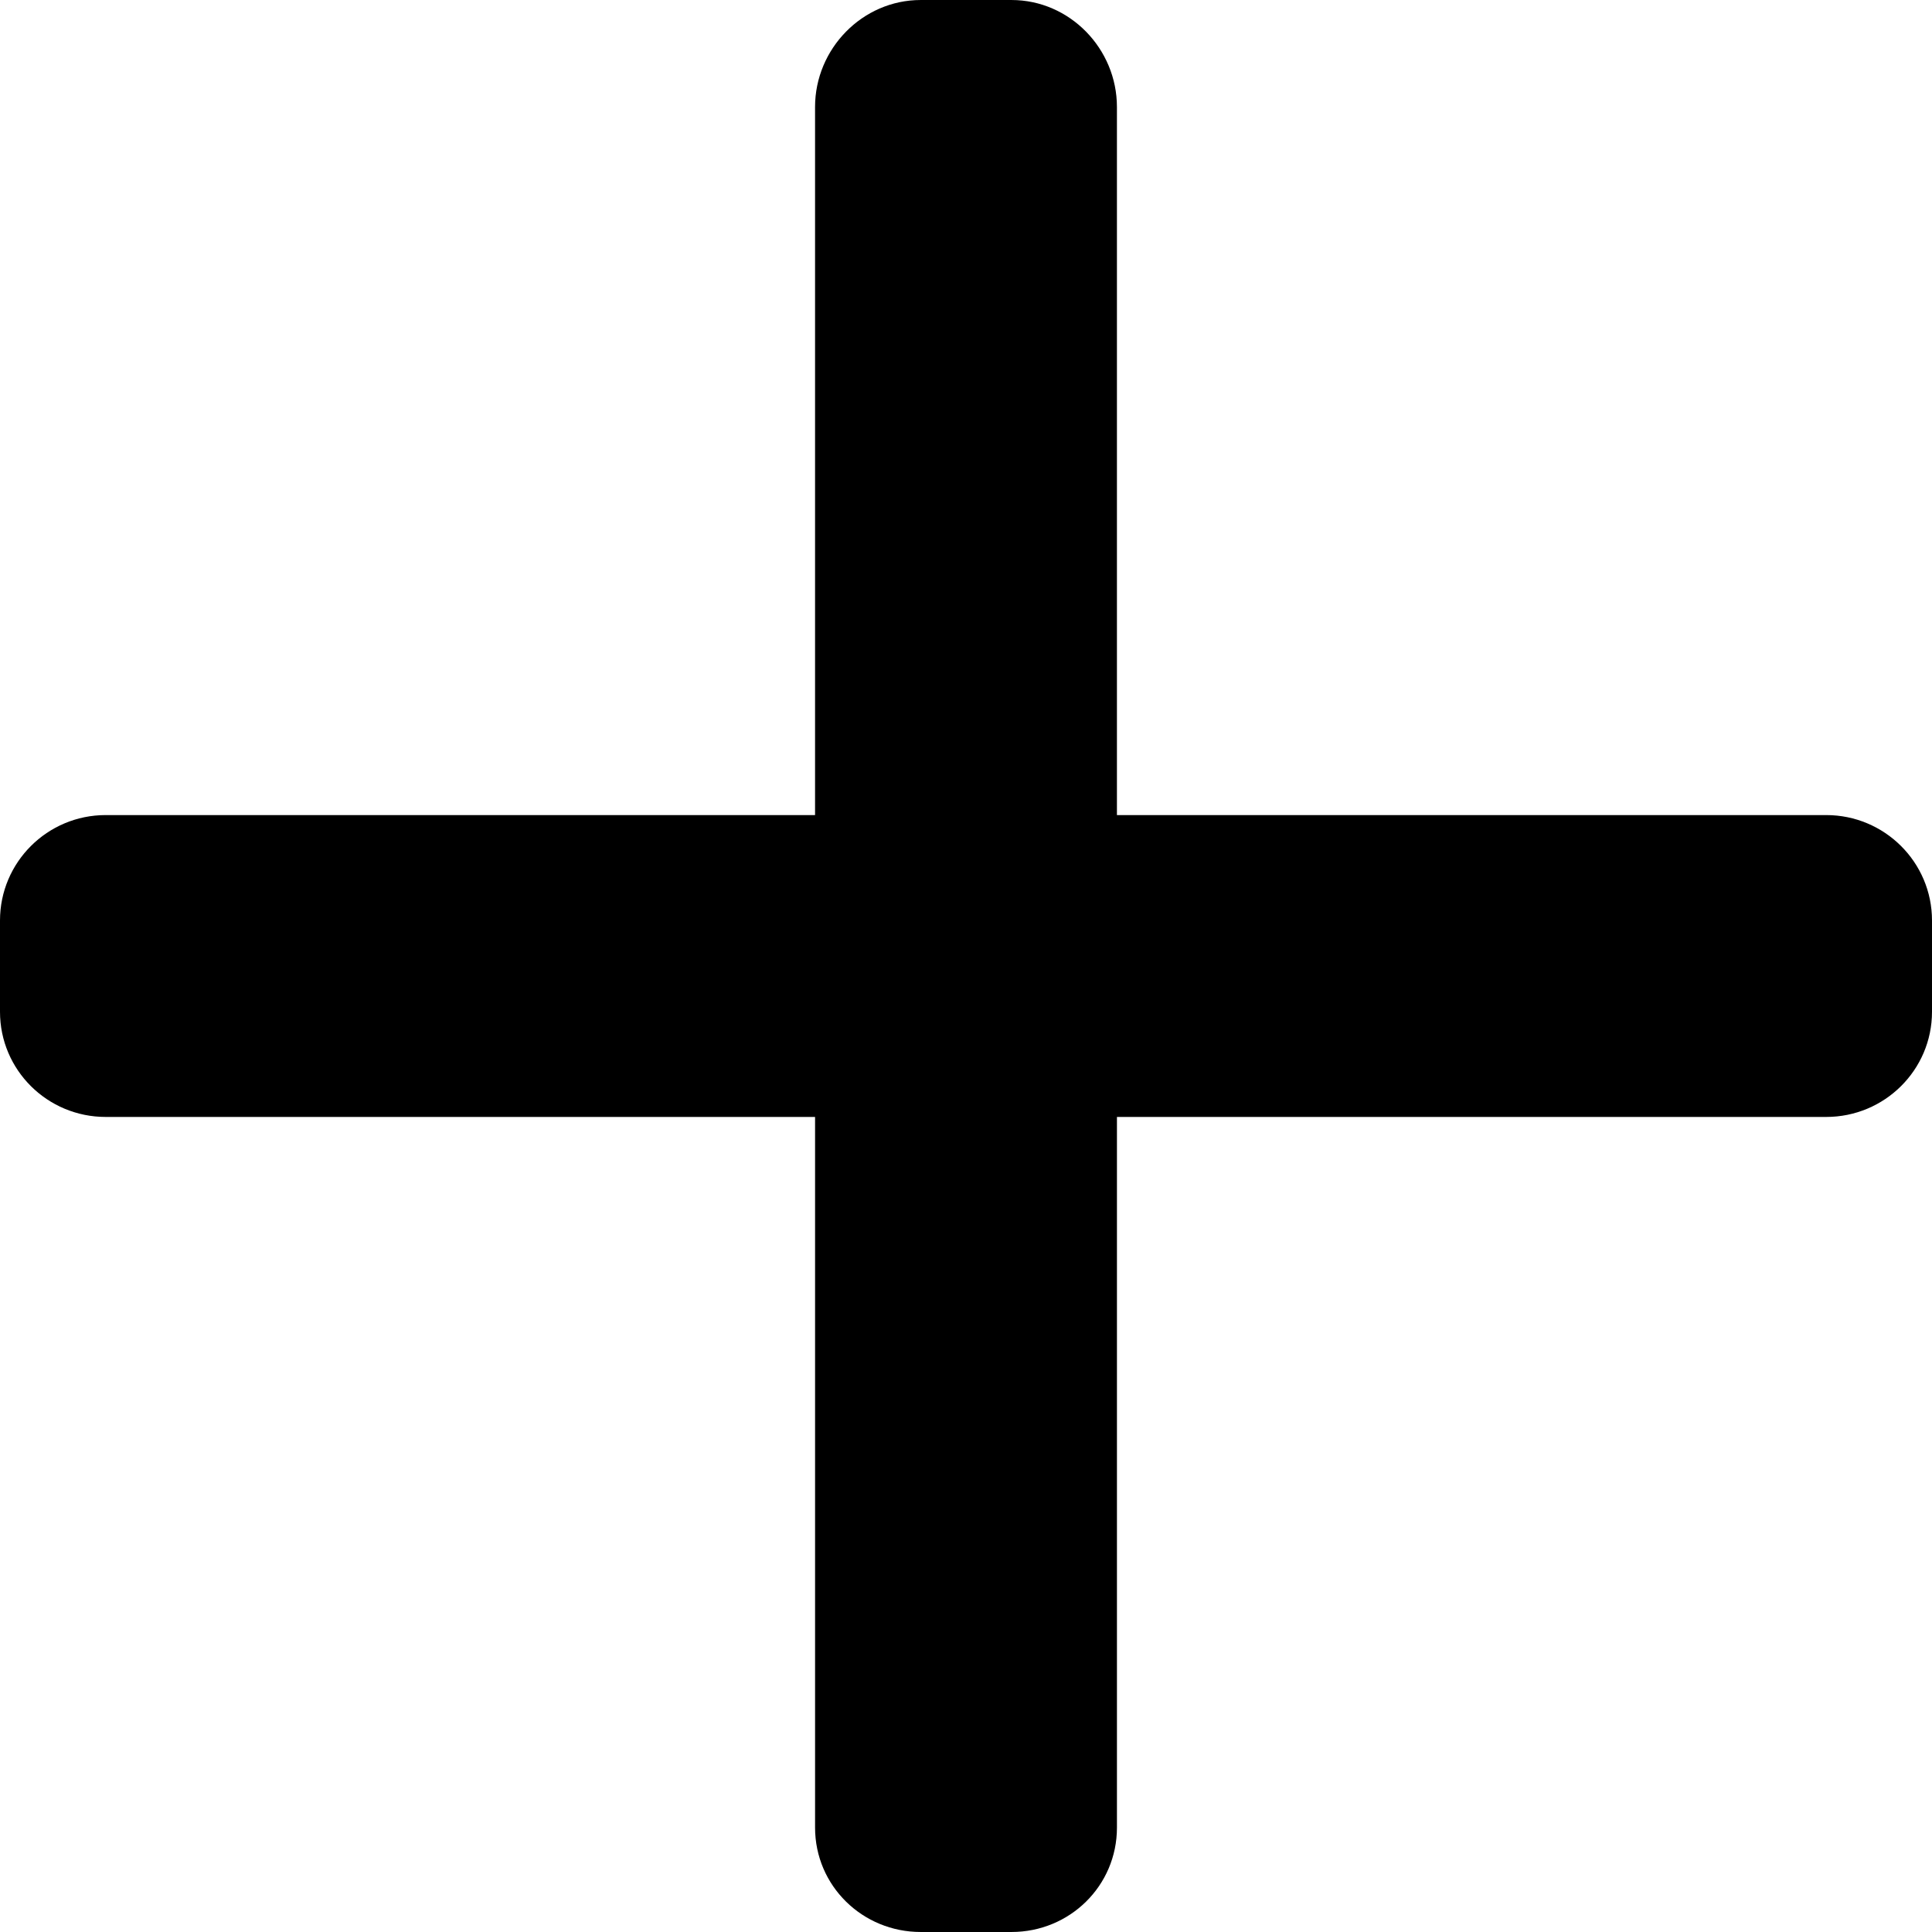
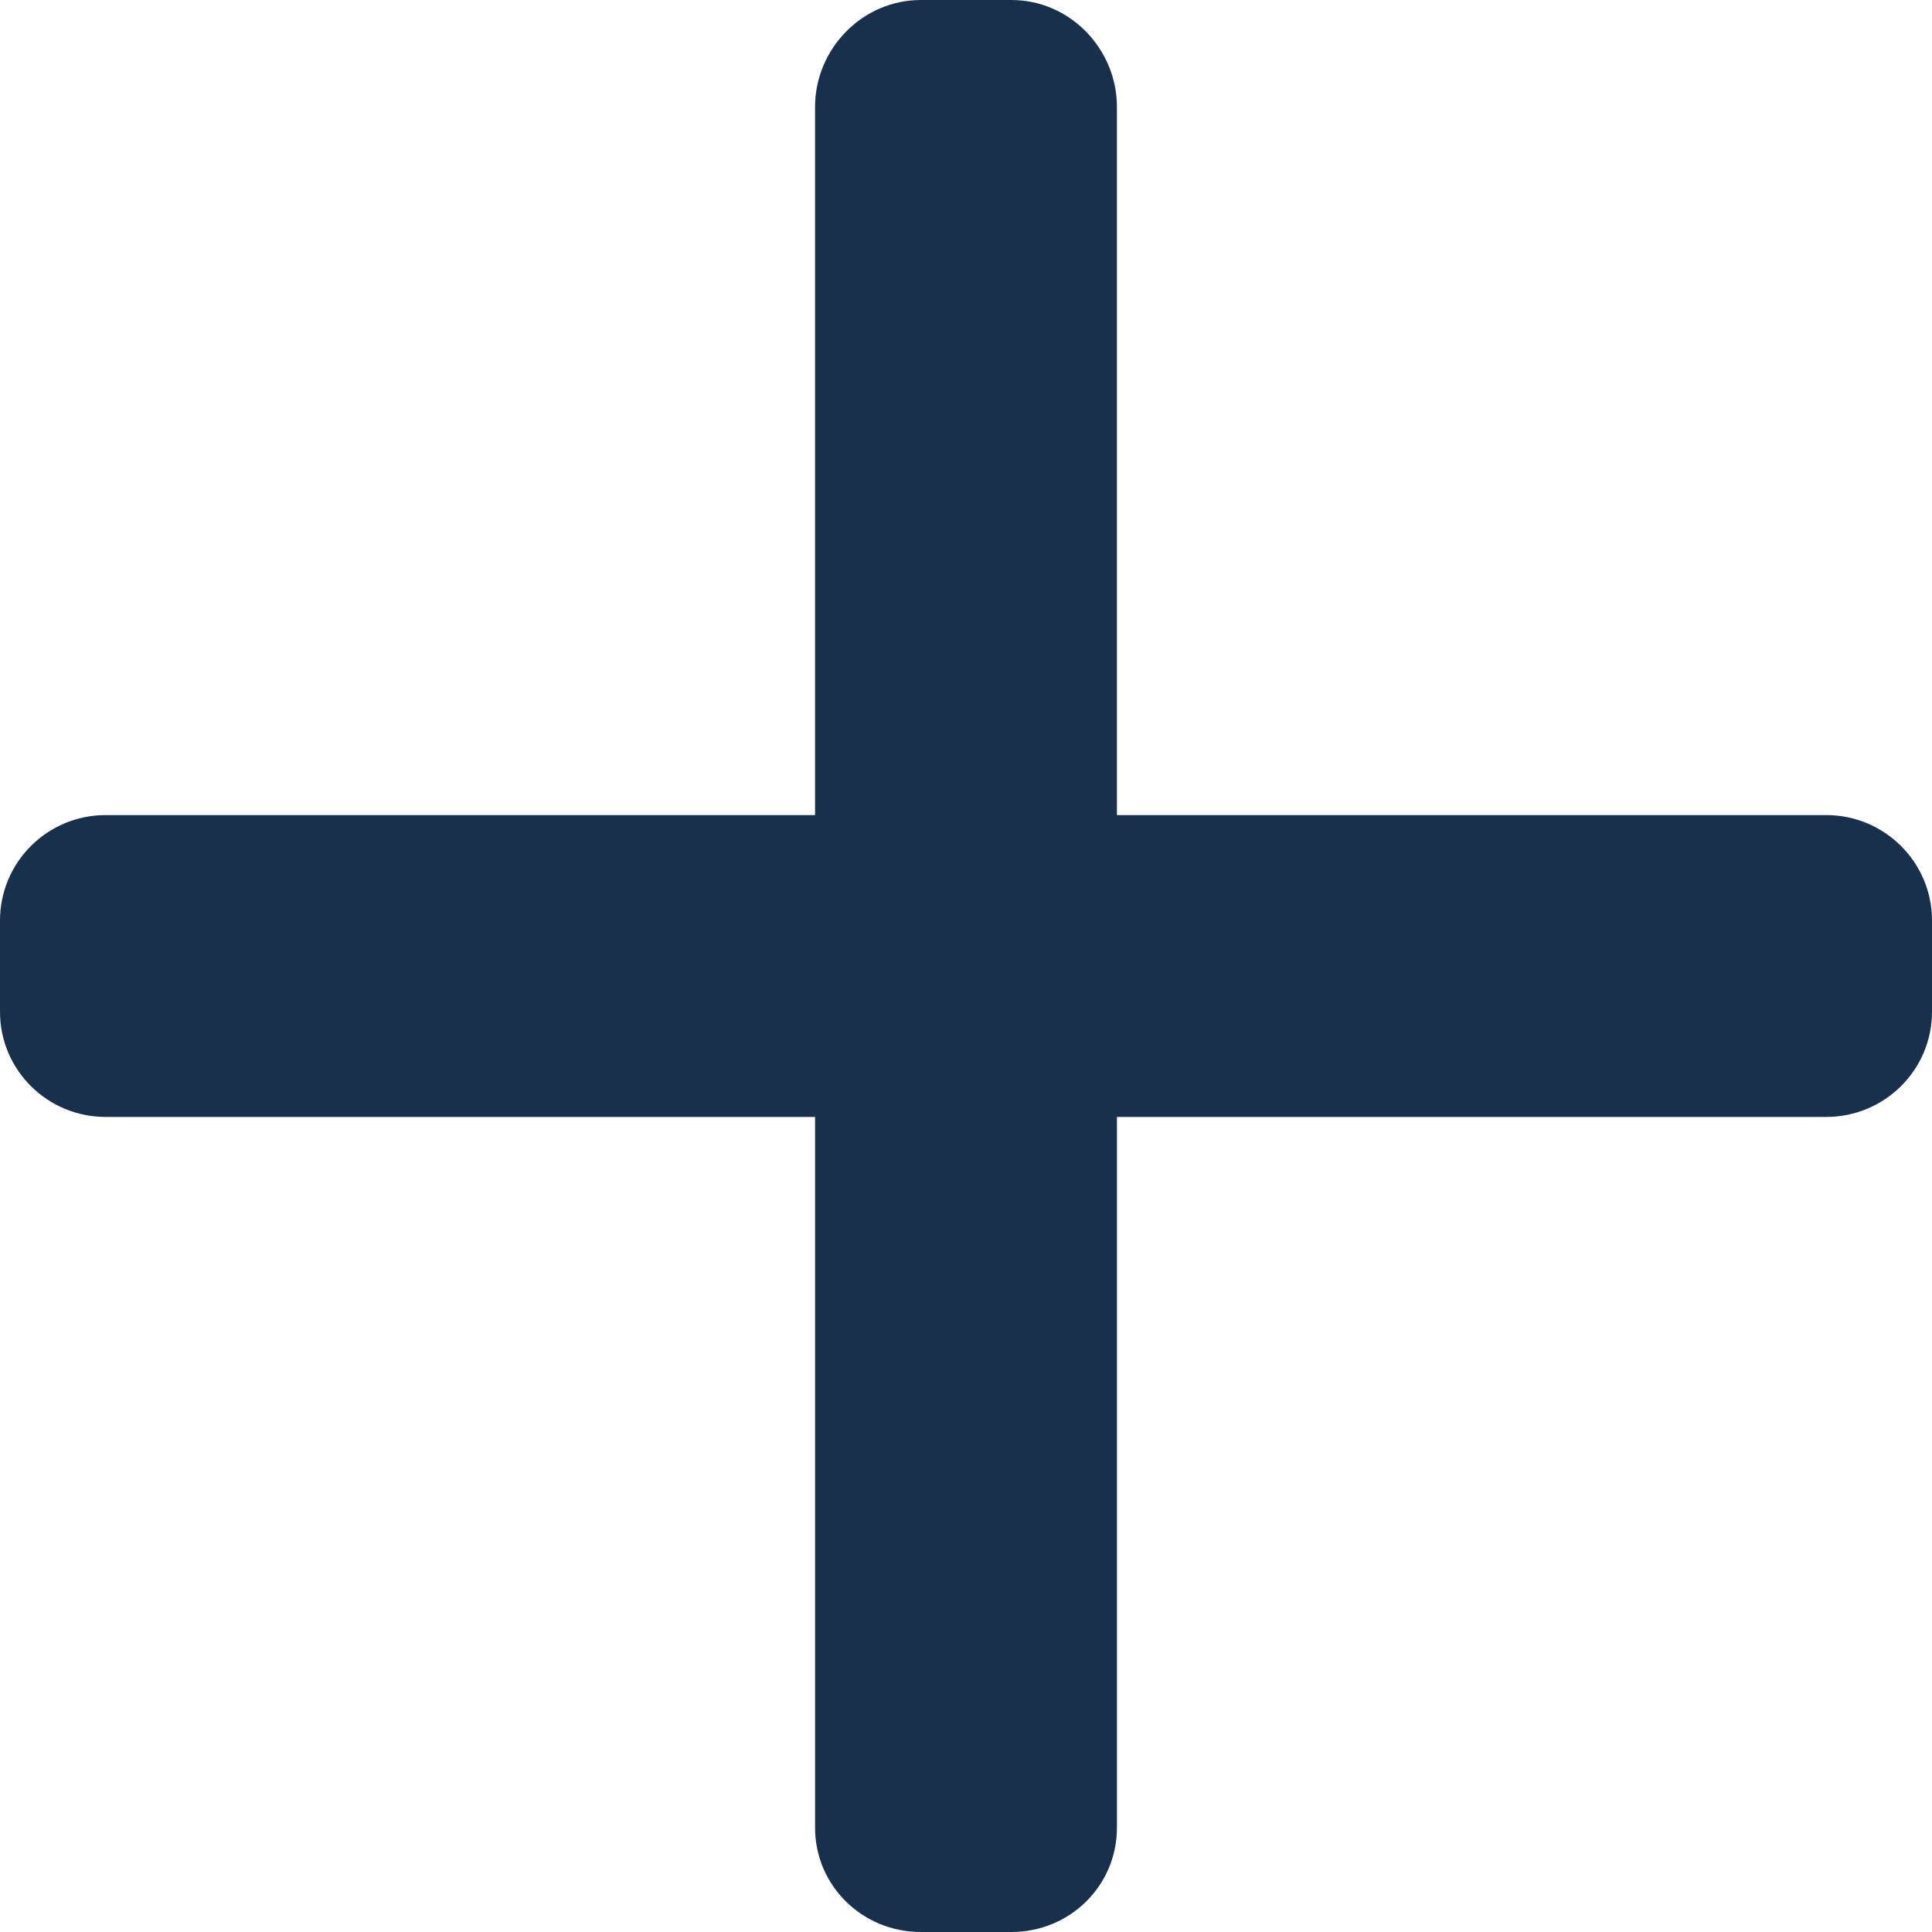
- <svg xmlns="http://www.w3.org/2000/svg" version="1.1" id="Layer_1" x="0px" y="0px" viewBox="0 0 492 492" style="enable-background:new 0 0 492 492;" xml:space="preserve">
+ <svg xmlns="http://www.w3.org/2000/svg" version="1.1" id="Layer_1" x="0px" y="0px" viewBox="0 0 492 492" style="enable-background:new 0 0 492 492;fill:#19304D;" xml:space="preserve">
  <path d="M465.064,207.566l0.028,0H284.436V27.25c0-14.84-12.016-27.248-26.856-27.248h-23.116    c-14.836,0-26.904,12.408-26.904,27.248v180.316H26.908c-14.832,0-26.908,12-26.908,26.844v23.248    c0,14.832,12.072,26.78,26.908,26.78h180.656v180.968c0,14.832,12.064,26.592,26.904,26.592h23.116    c14.84,0,26.856-11.764,26.856-26.592V284.438h180.624c14.84,0,26.936-11.952,26.936-26.78V234.41    C492,219.566,479.904,207.566,465.064,207.566z" />
</svg>
